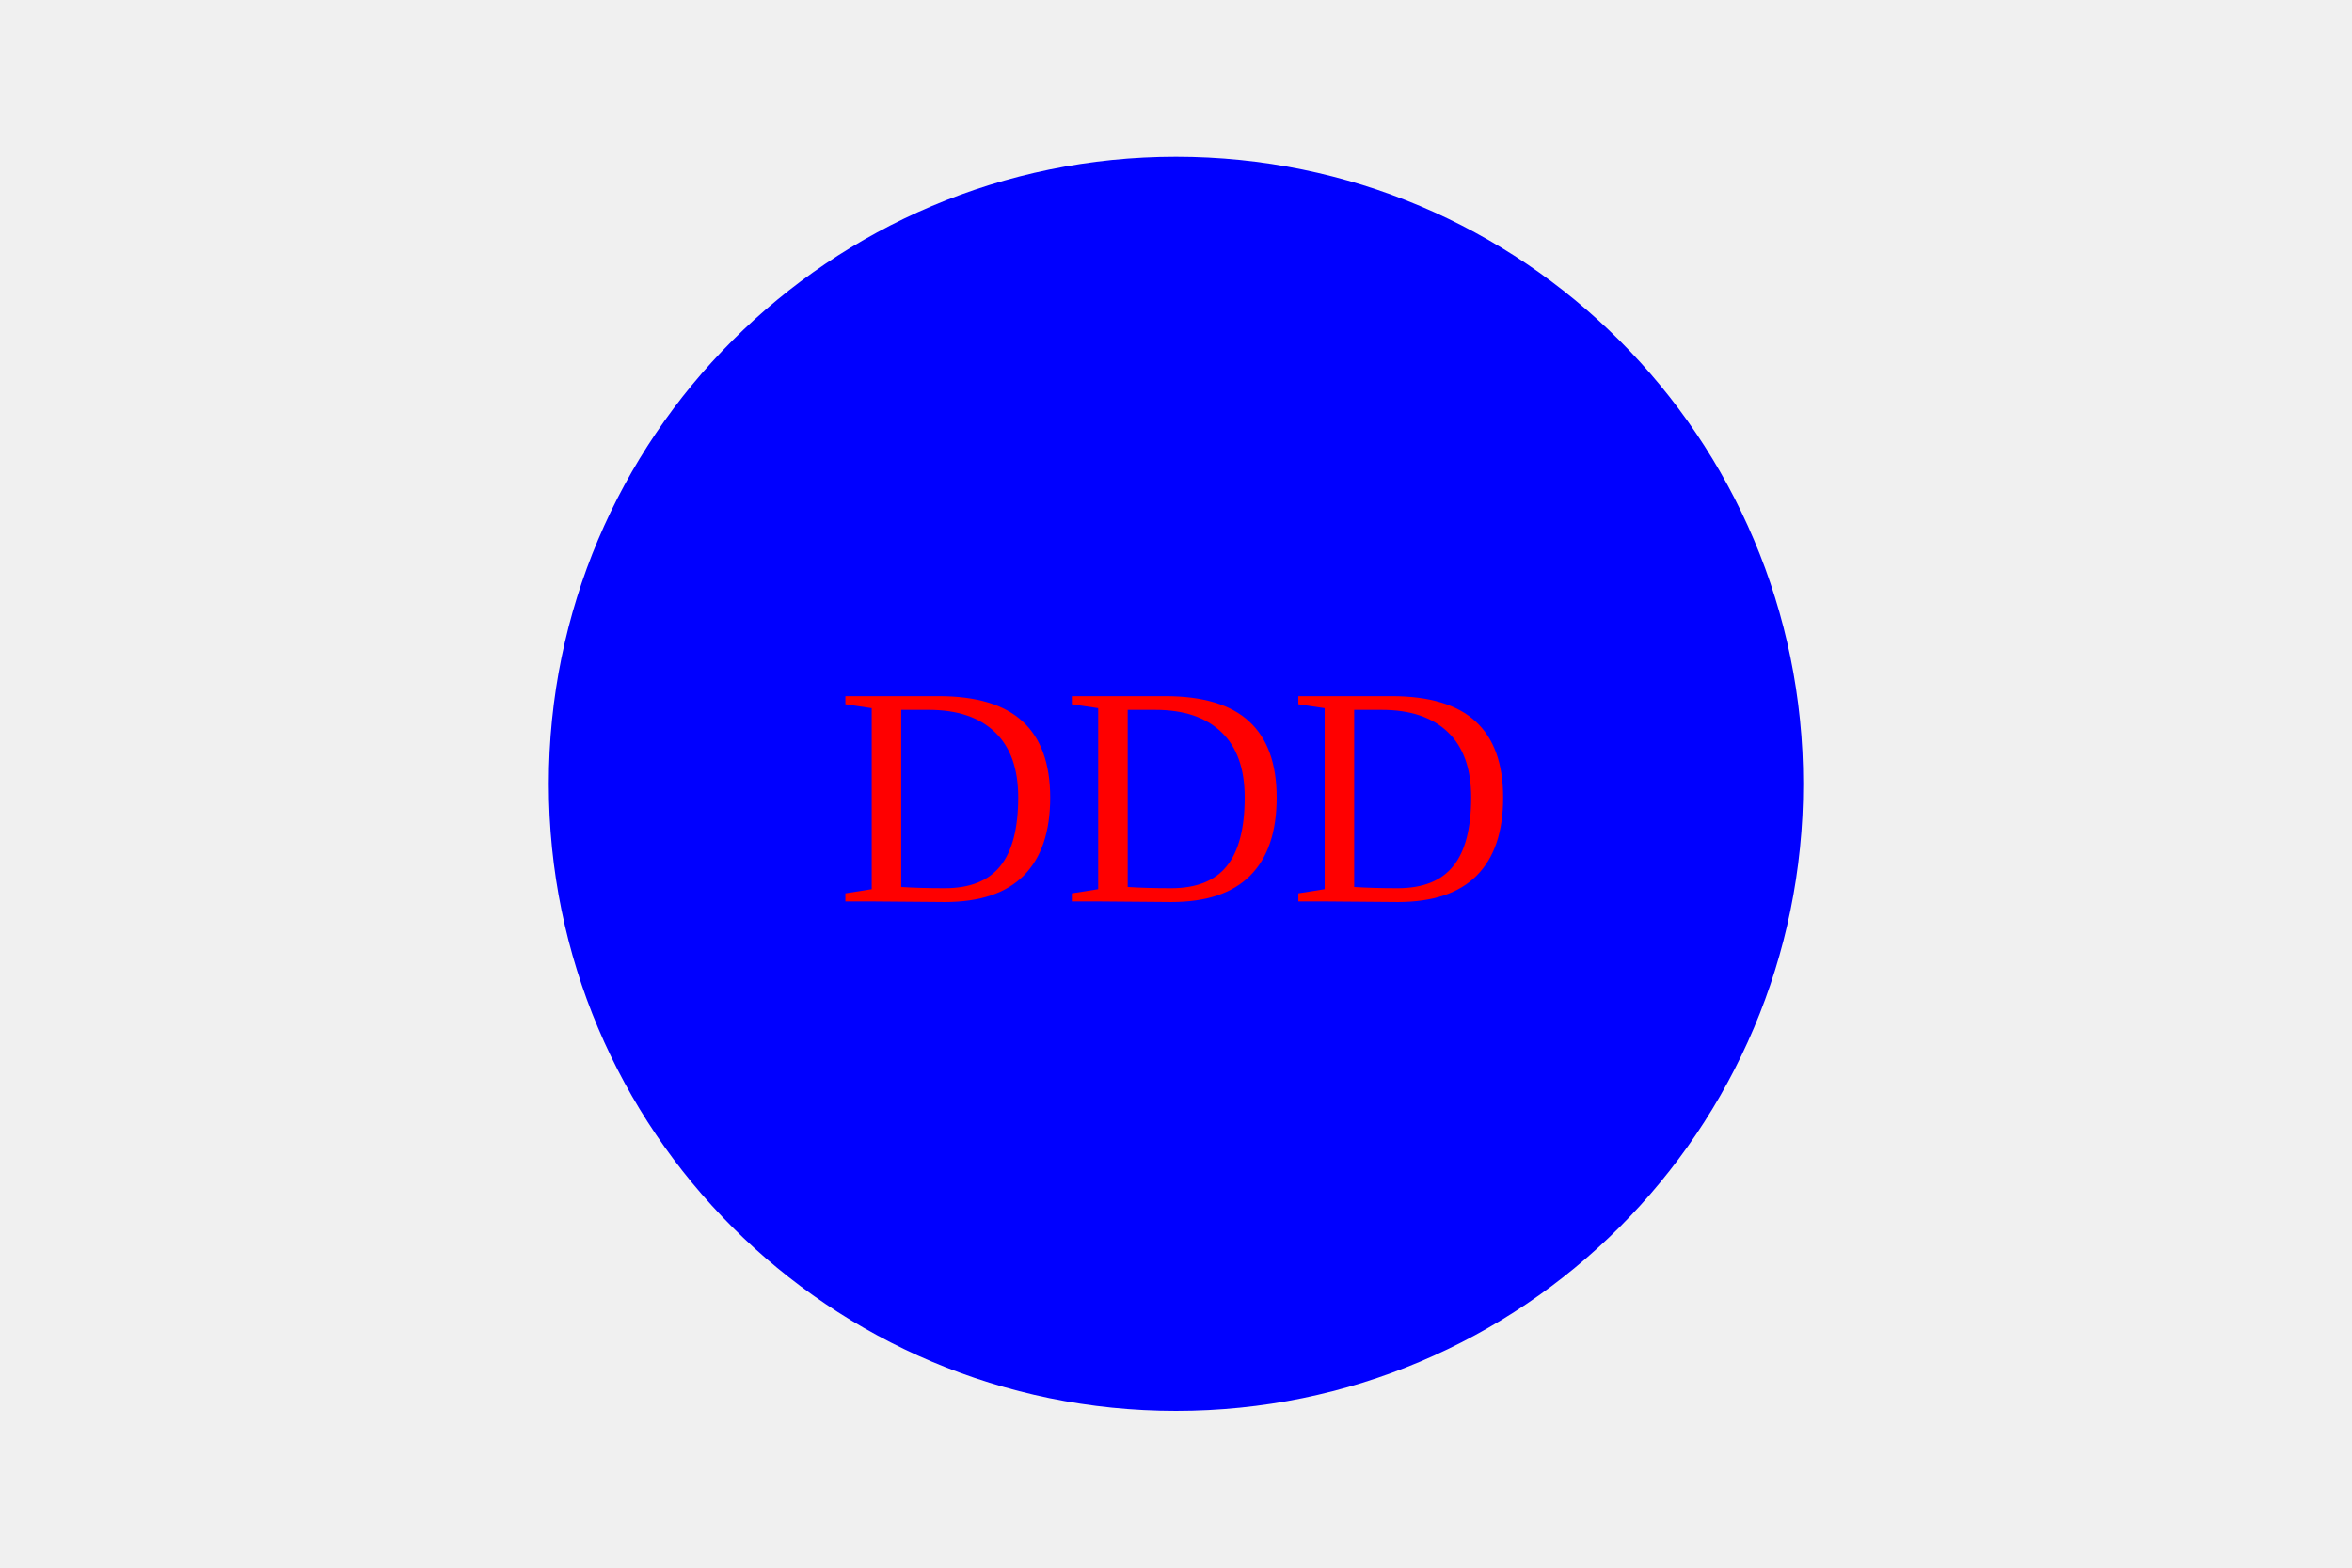
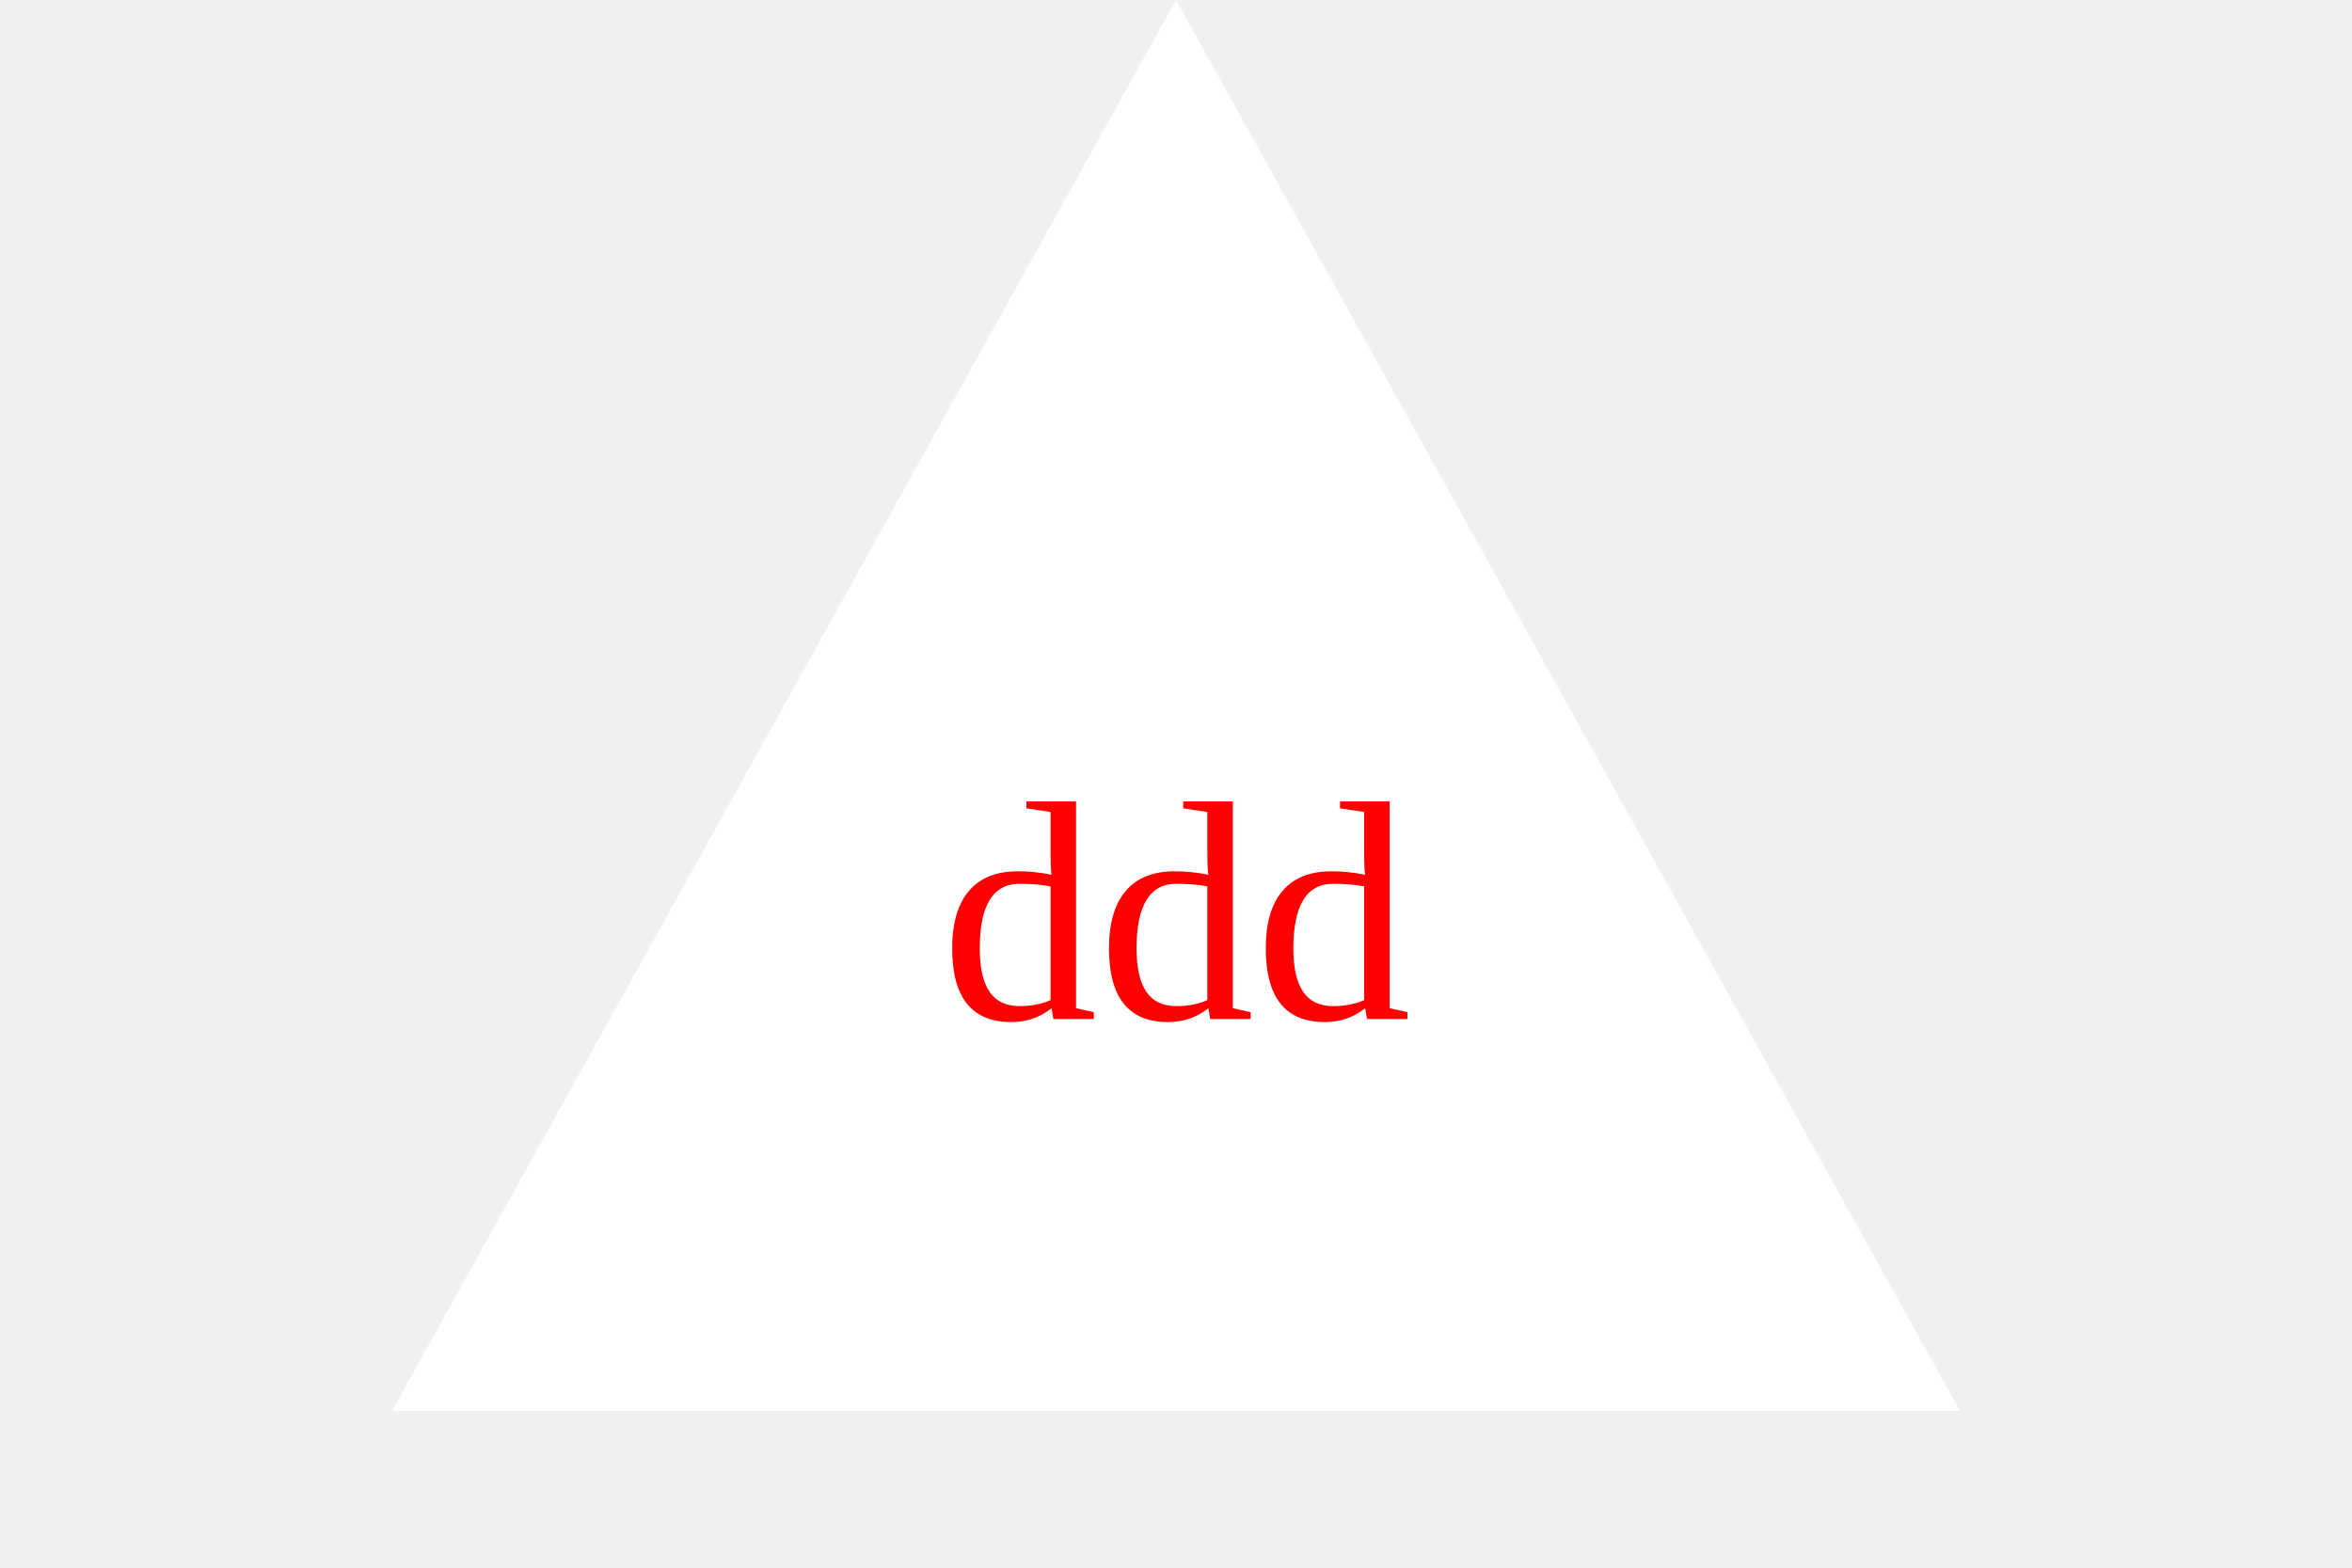
<svg xmlns="http://www.w3.org/2000/svg" version="1.1" width="300" height="200">
-   <circle cx="150" cy="100" r="80" fill="blue" />
-   <text x="150" y="115" font-size="40" text-anchor="middle" fill="red">DDD</text>
+   <polygon points="150,0 250,180 50,180" fill="white" />
+   <text x="150" y="130" font-size="40" text-anchor="middle" fill="red">ddd</text>
</svg>
